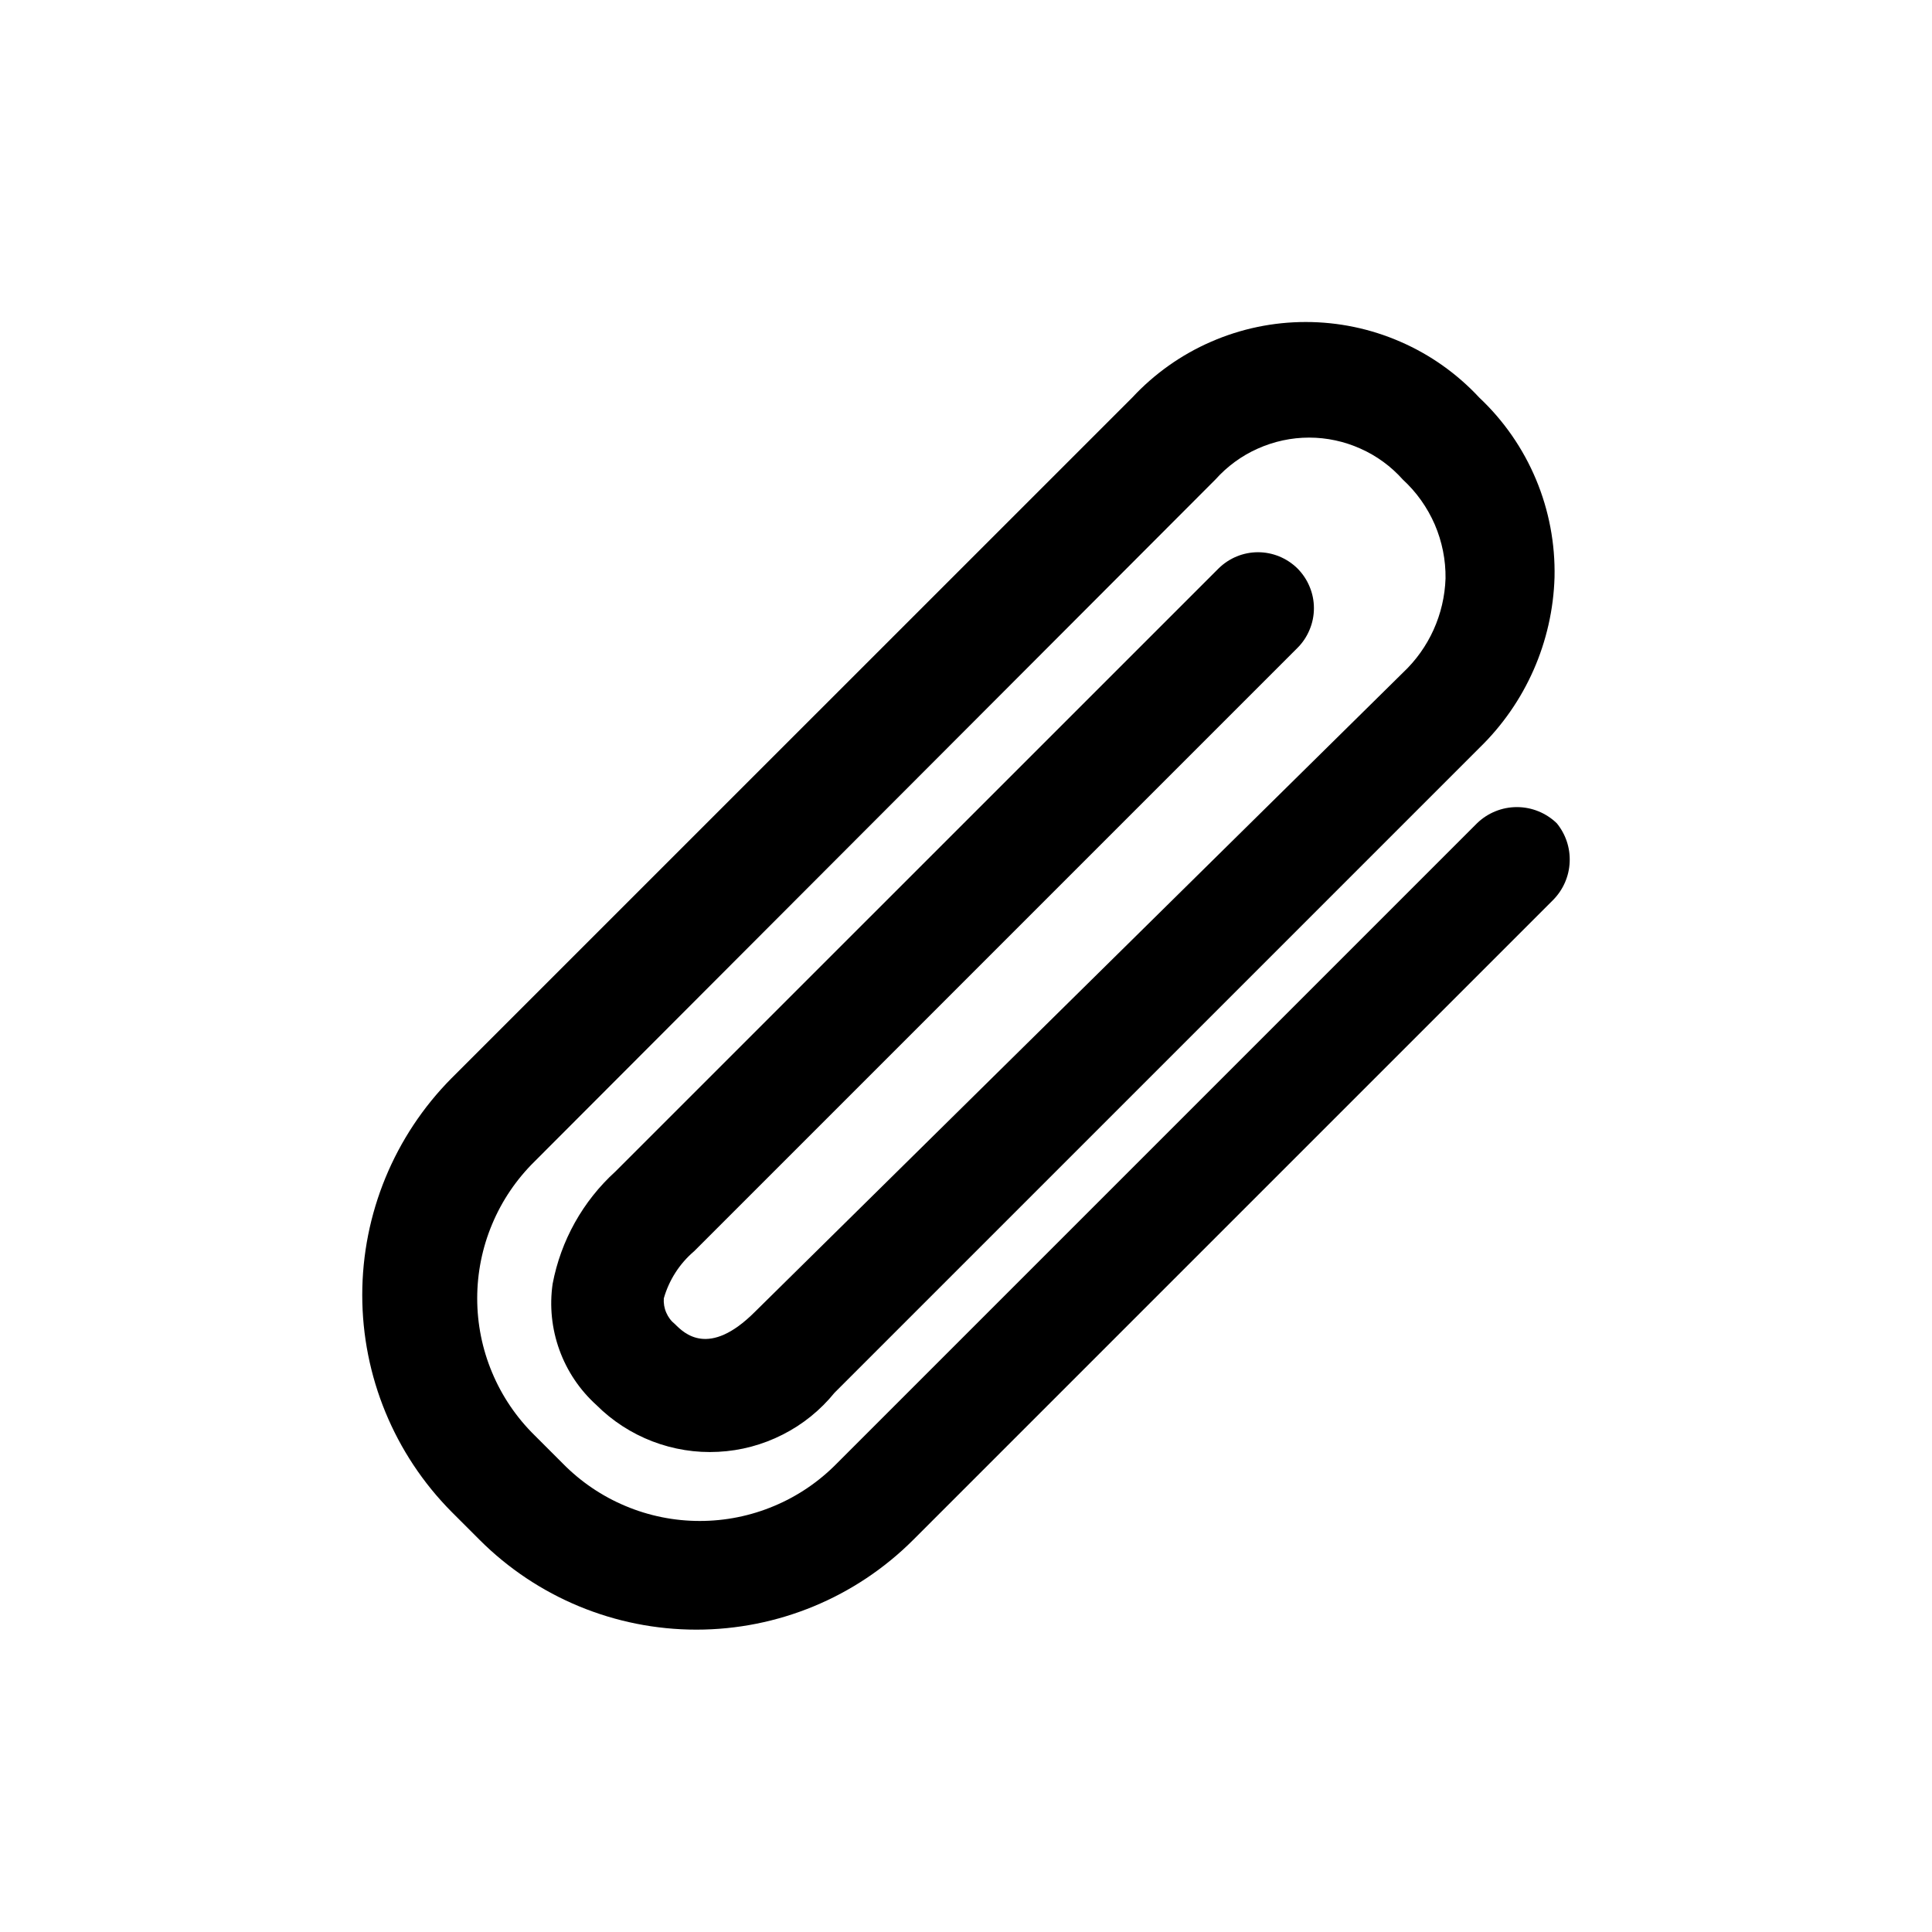
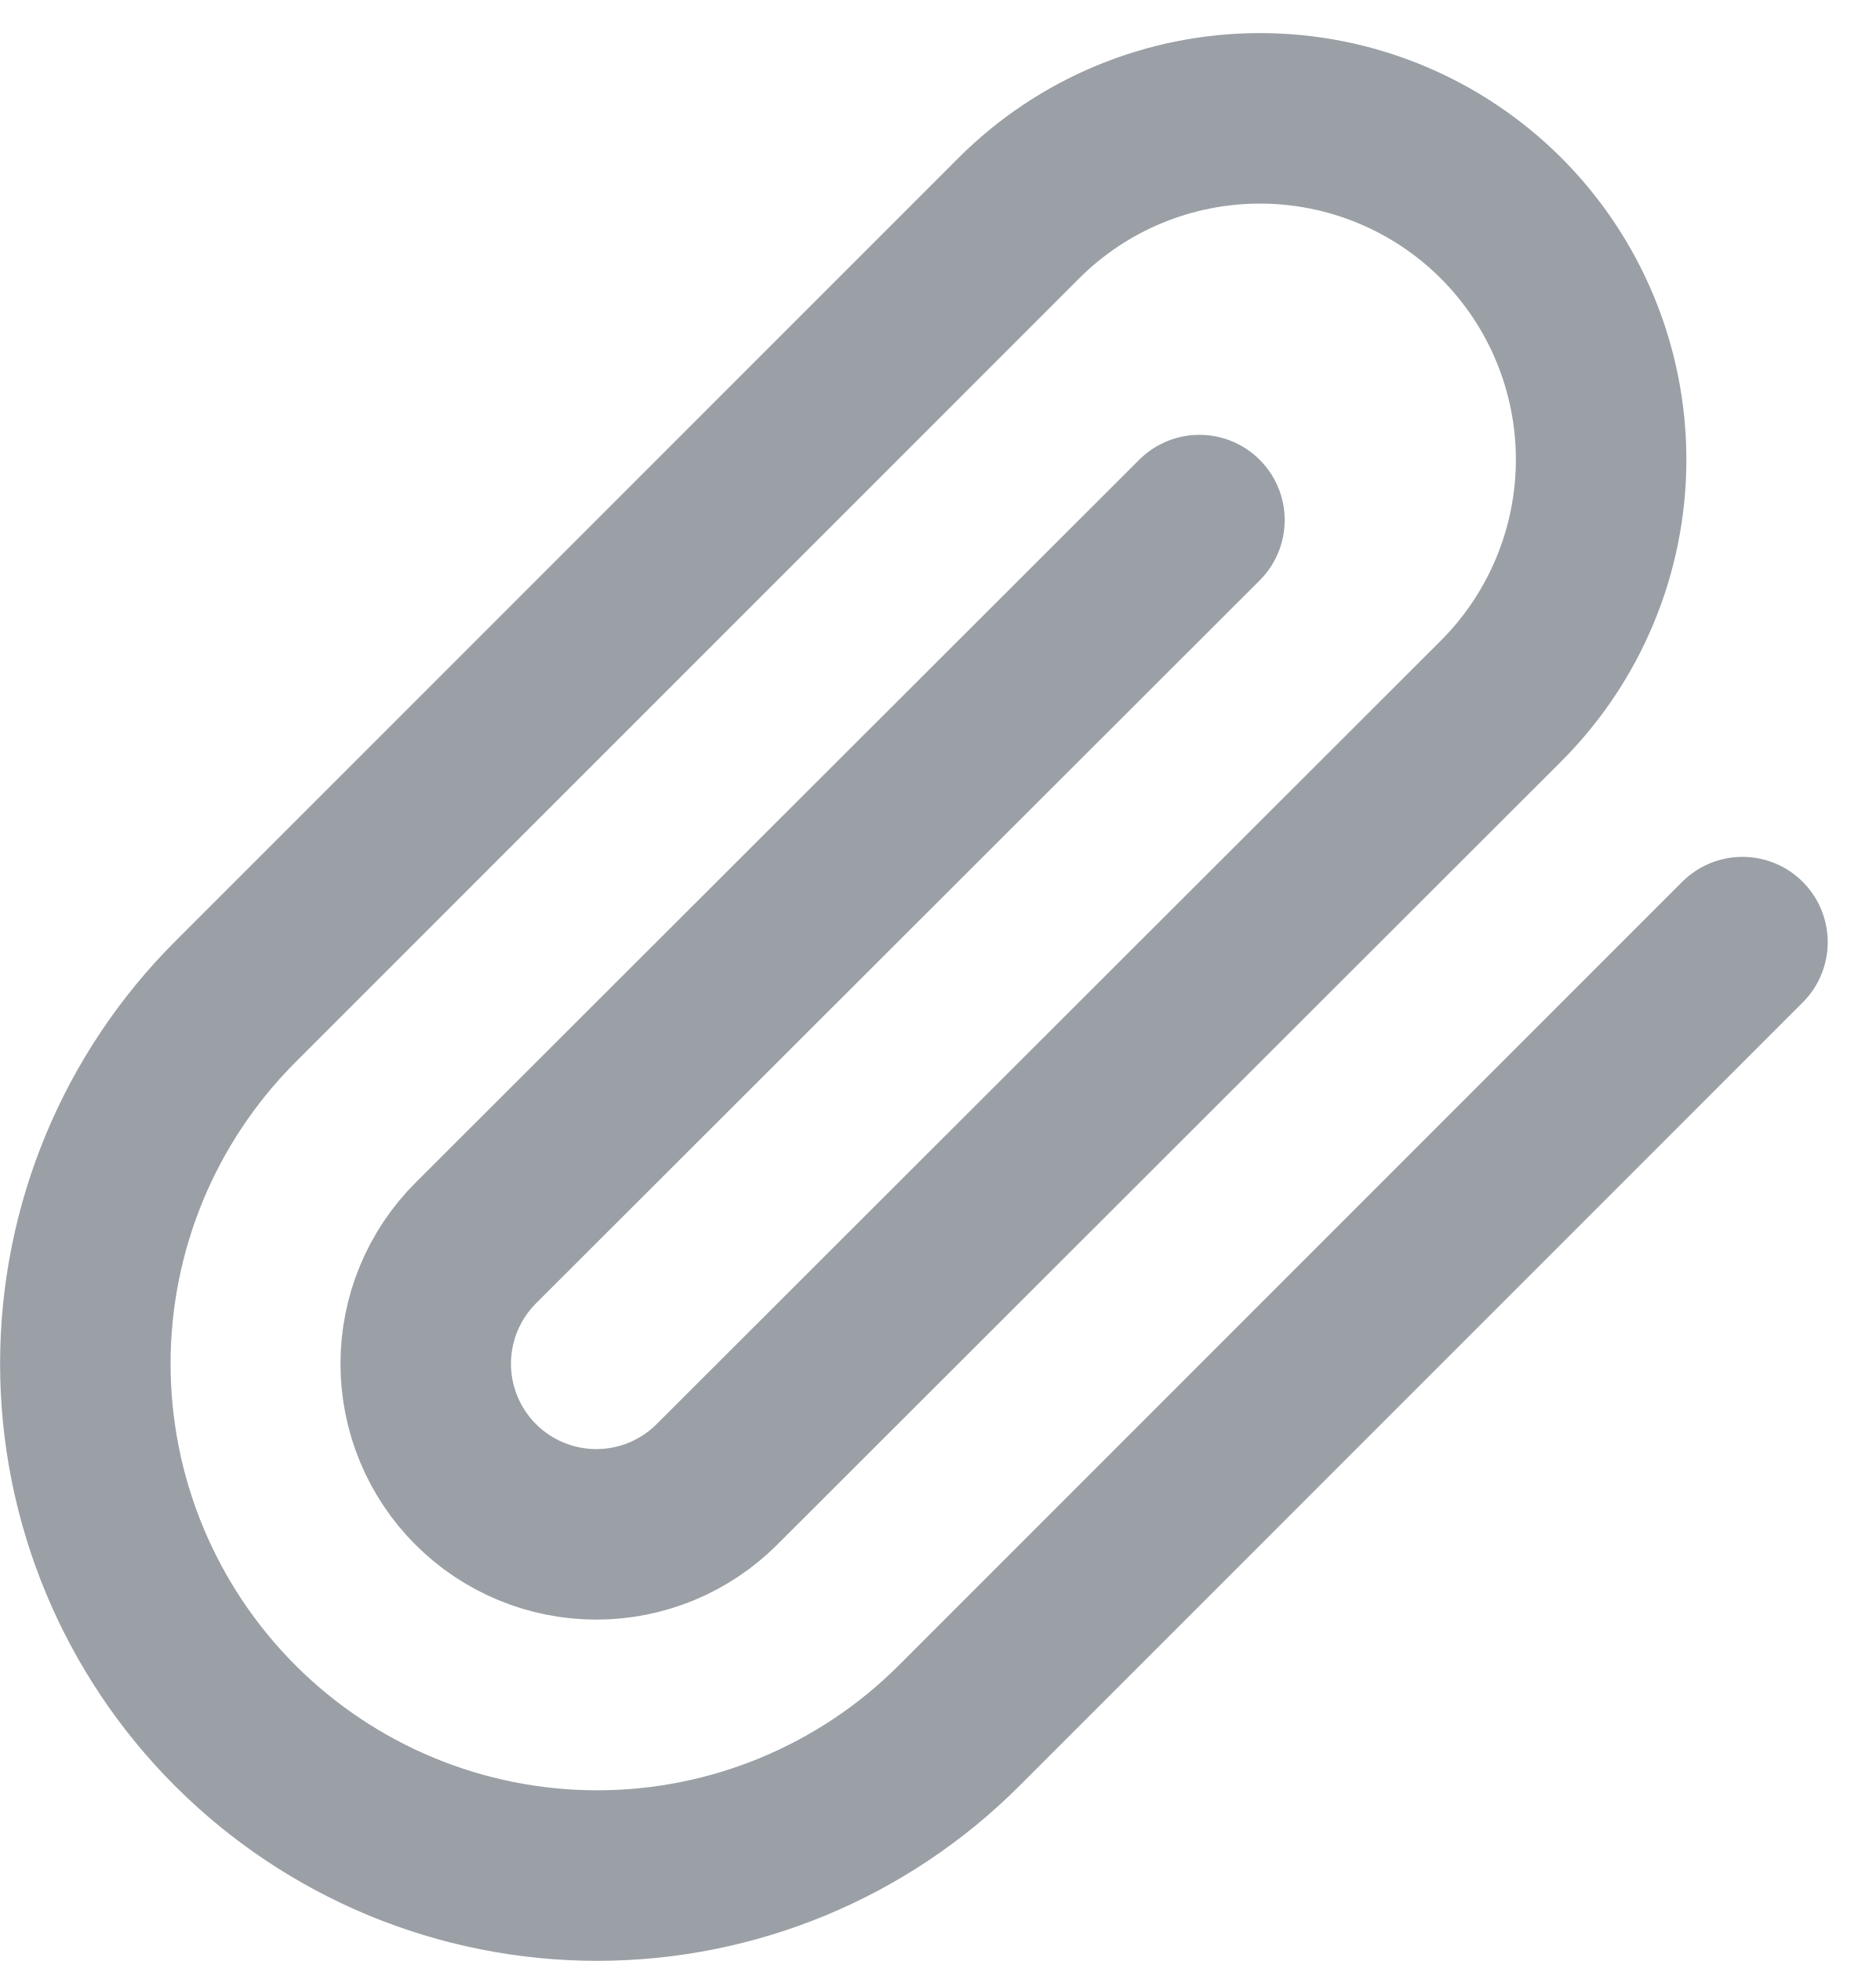
- <svg xmlns="http://www.w3.org/2000/svg" width="24" height="24" viewBox="0 0 24 24">
-   <path d="M19.339 10.227C19.206 10.098 19.028 10.026 18.843 10.026C18.659 10.026 18.481 10.098 18.348 10.227L10.395 18.18C10.173 18.406 9.908 18.586 9.616 18.708C9.324 18.831 9.01 18.894 8.693 18.894C8.376 18.894 8.062 18.831 7.77 18.708C7.478 18.586 7.213 18.406 6.991 18.18L6.642 17.831C6.416 17.609 6.236 17.344 6.114 17.052C5.991 16.76 5.928 16.446 5.928 16.129C5.928 15.812 5.991 15.498 6.114 15.206C6.236 14.914 6.416 14.649 6.642 14.427L15.097 5.958C15.244 5.794 15.423 5.662 15.624 5.573C15.825 5.483 16.042 5.436 16.262 5.436C16.482 5.436 16.7 5.483 16.9 5.573C17.101 5.662 17.281 5.794 17.427 5.958C17.597 6.114 17.731 6.304 17.823 6.515C17.914 6.727 17.96 6.955 17.957 7.185C17.942 7.631 17.752 8.052 17.427 8.357L9.377 16.297C8.805 16.869 8.498 16.562 8.386 16.45C8.338 16.412 8.301 16.363 8.277 16.307C8.252 16.251 8.242 16.19 8.246 16.129C8.311 15.901 8.442 15.697 8.623 15.543L16.116 8.05C16.181 7.986 16.233 7.908 16.268 7.823C16.304 7.738 16.322 7.647 16.322 7.555C16.322 7.463 16.304 7.372 16.268 7.287C16.233 7.202 16.181 7.125 16.116 7.06C15.985 6.932 15.81 6.86 15.627 6.86C15.445 6.86 15.27 6.932 15.139 7.06L7.646 14.552C7.241 14.92 6.967 15.41 6.865 15.948C6.825 16.224 6.854 16.506 6.949 16.769C7.044 17.032 7.202 17.267 7.409 17.454C7.607 17.652 7.844 17.805 8.104 17.905C8.365 18.005 8.644 18.05 8.922 18.035C9.201 18.021 9.474 17.948 9.723 17.821C9.972 17.695 10.191 17.518 10.367 17.301L18.376 9.292C18.952 8.734 19.287 7.973 19.311 7.171C19.32 6.755 19.242 6.34 19.081 5.956C18.92 5.571 18.68 5.225 18.376 4.939C18.101 4.643 17.767 4.406 17.396 4.245C17.025 4.083 16.625 4 16.22 4C15.816 4 15.416 4.083 15.045 4.245C14.674 4.406 14.34 4.643 14.065 4.939L5.609 13.394C4.899 14.11 4.5 15.078 4.5 16.087C4.5 17.096 4.899 18.064 5.609 18.78L5.958 19.129C6.672 19.843 7.641 20.244 8.651 20.244C9.661 20.244 10.63 19.843 11.344 19.129L19.297 11.176C19.419 11.051 19.492 10.884 19.499 10.709C19.507 10.534 19.45 10.363 19.339 10.227Z" />
+ <svg xmlns="http://www.w3.org/2000/svg" width="22" height="23" viewBox="0 0 22 23" fill="none">
+   <path d="M20.44 11.05L11.25 20.24C10.124 21.366 8.597 21.998 7.005 21.998C5.413 21.998 3.886 21.366 2.76 20.24C1.634 19.114 1.001 17.587 1.001 15.995C1.001 14.403 1.634 12.876 2.76 11.75L11.95 2.56C12.7 1.809 13.718 1.388 14.78 1.388C15.841 1.388 16.859 1.809 17.61 2.56C18.36 3.311 18.782 4.329 18.782 5.39C18.782 6.451 18.36 7.469 17.61 8.22L8.41 17.41C8.035 17.785 7.526 17.996 6.995 17.996C6.464 17.996 5.955 17.785 5.58 17.41C5.205 17.035 4.994 16.526 4.994 15.995C4.994 15.464 5.205 14.955 5.58 14.58L14.07 6.1" stroke="#9AA0A6" stroke-width="2" stroke-linecap="round" stroke-linejoin="round" />
</svg>
